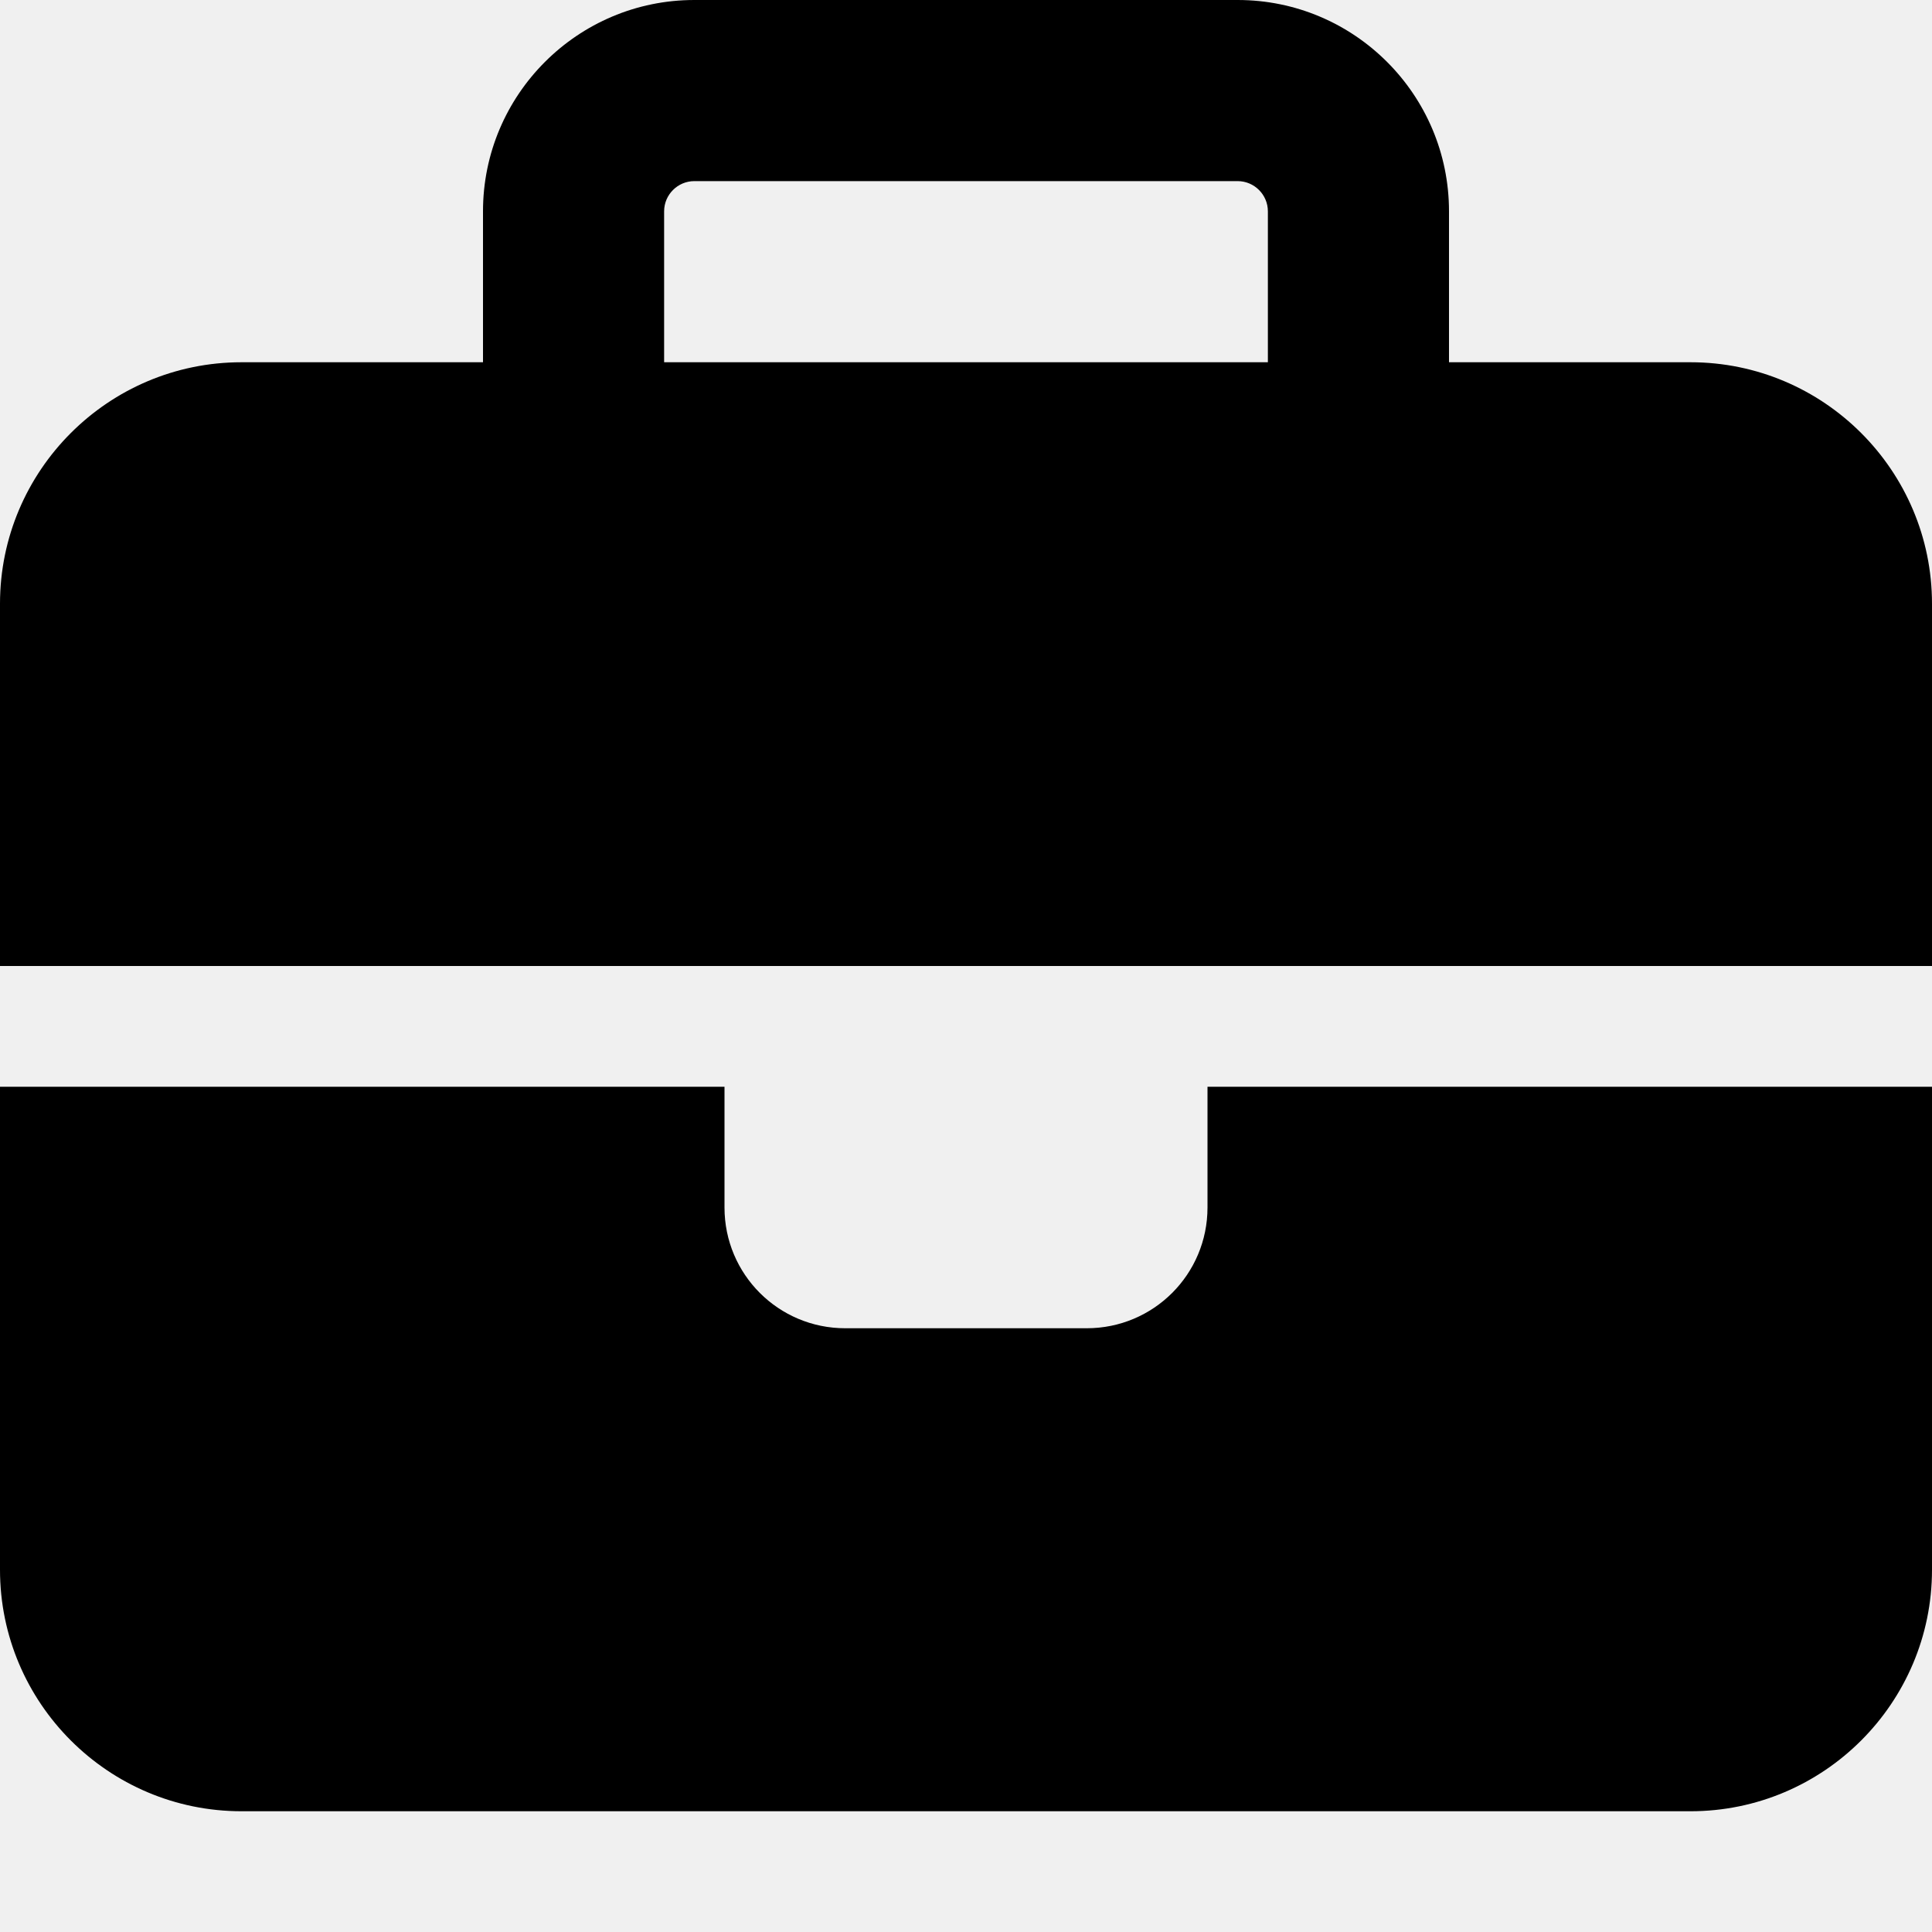
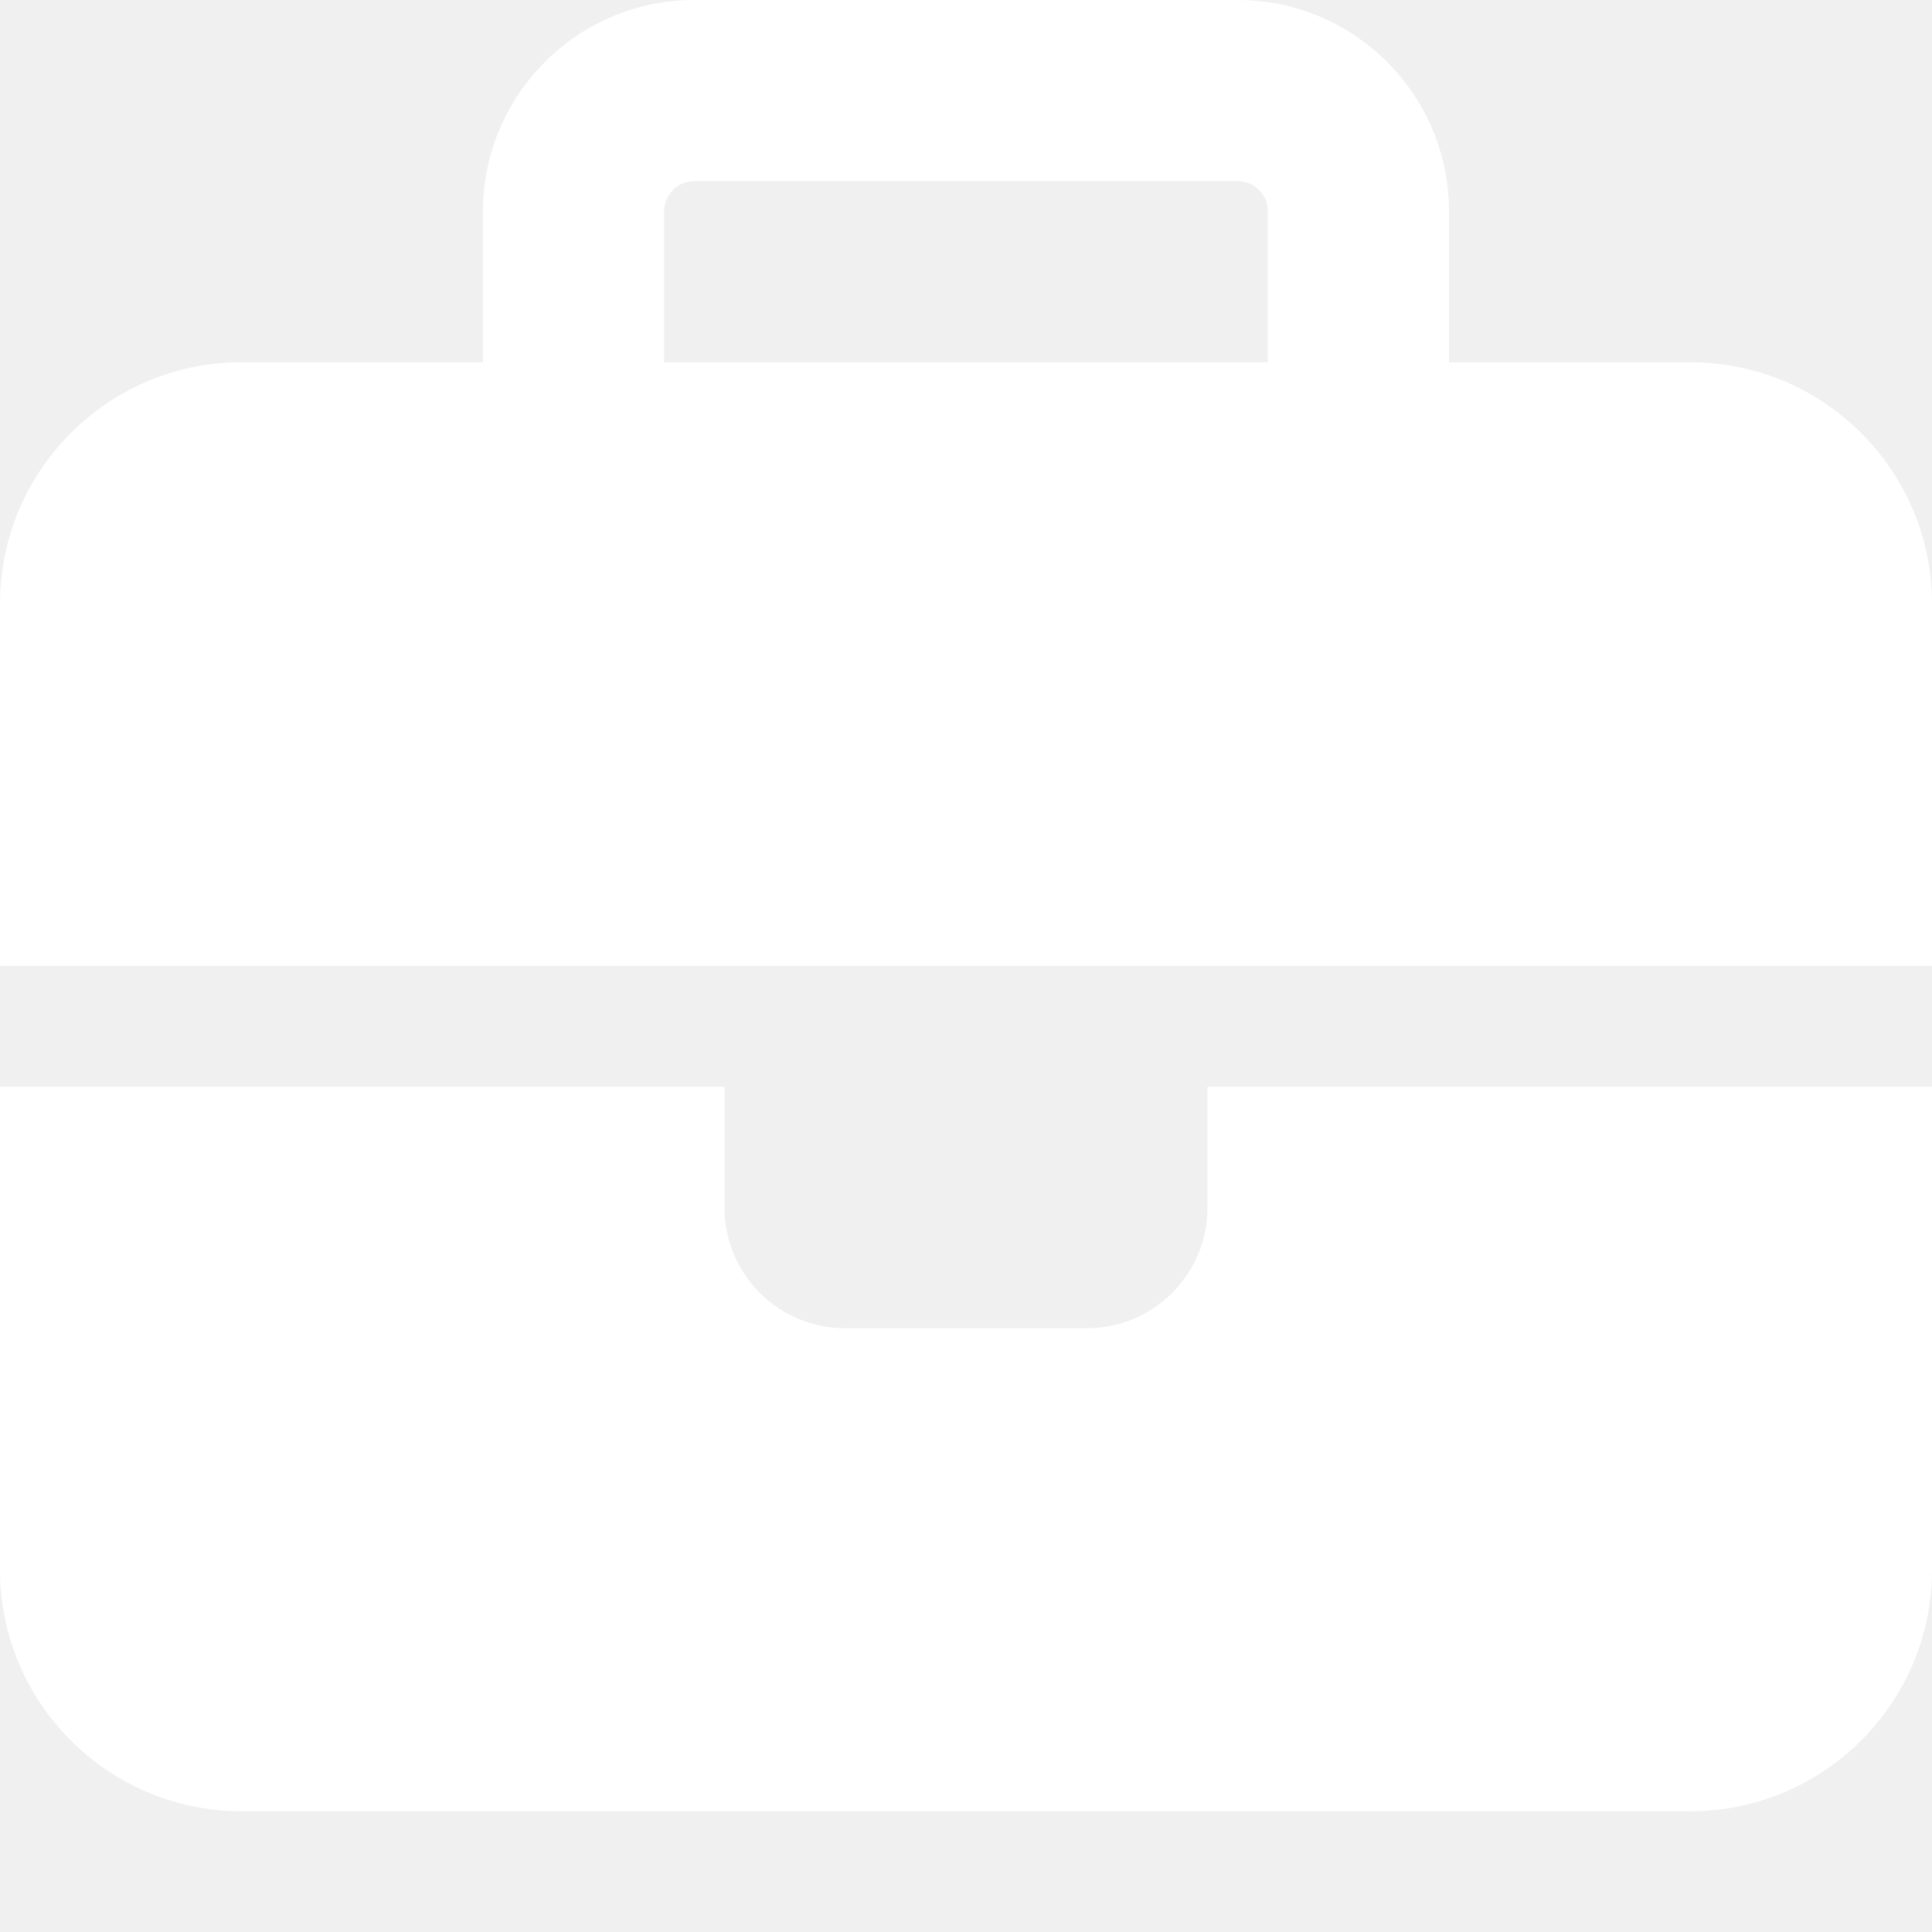
<svg xmlns="http://www.w3.org/2000/svg" height="16" width="16" viewBox="0 0 512 512">
-   <path d="M184 48H328c4.4 0 8 3.6 8 8V96H176V56c0-4.4 3.6-8 8-8zm-56 8V96H64C28.7 96 0 124.7 0 160v96H192 320 512V160c0-35.3-28.7-64-64-64H384V56c0-30.9-25.1-56-56-56H184c-30.9 0-56 25.1-56 56zM512 288H320v32c0 17.7-14.3 32-32 32H224c-17.7 0-32-14.3-32-32V288H0V416c0 35.3 28.7 64 64 64H448c35.3 0 64-28.7 64-64V288z" />
+   <path fill="#fff" d="M184 48H328c4.4 0 8 3.6 8 8V96H176V56c0-4.4 3.6-8 8-8zm-56 8V96H64C28.7 96 0 124.7 0 160v96H192 320 512V160c0-35.3-28.7-64-64-64H384V56c0-30.9-25.1-56-56-56H184c-30.9 0-56 25.1-56 56zM512 288H320v32c0 17.7-14.3 32-32 32H224c-17.7 0-32-14.3-32-32V288H0V416c0 35.3 28.7 64 64 64H448c35.3 0 64-28.7 64-64V288z" />
</svg>
